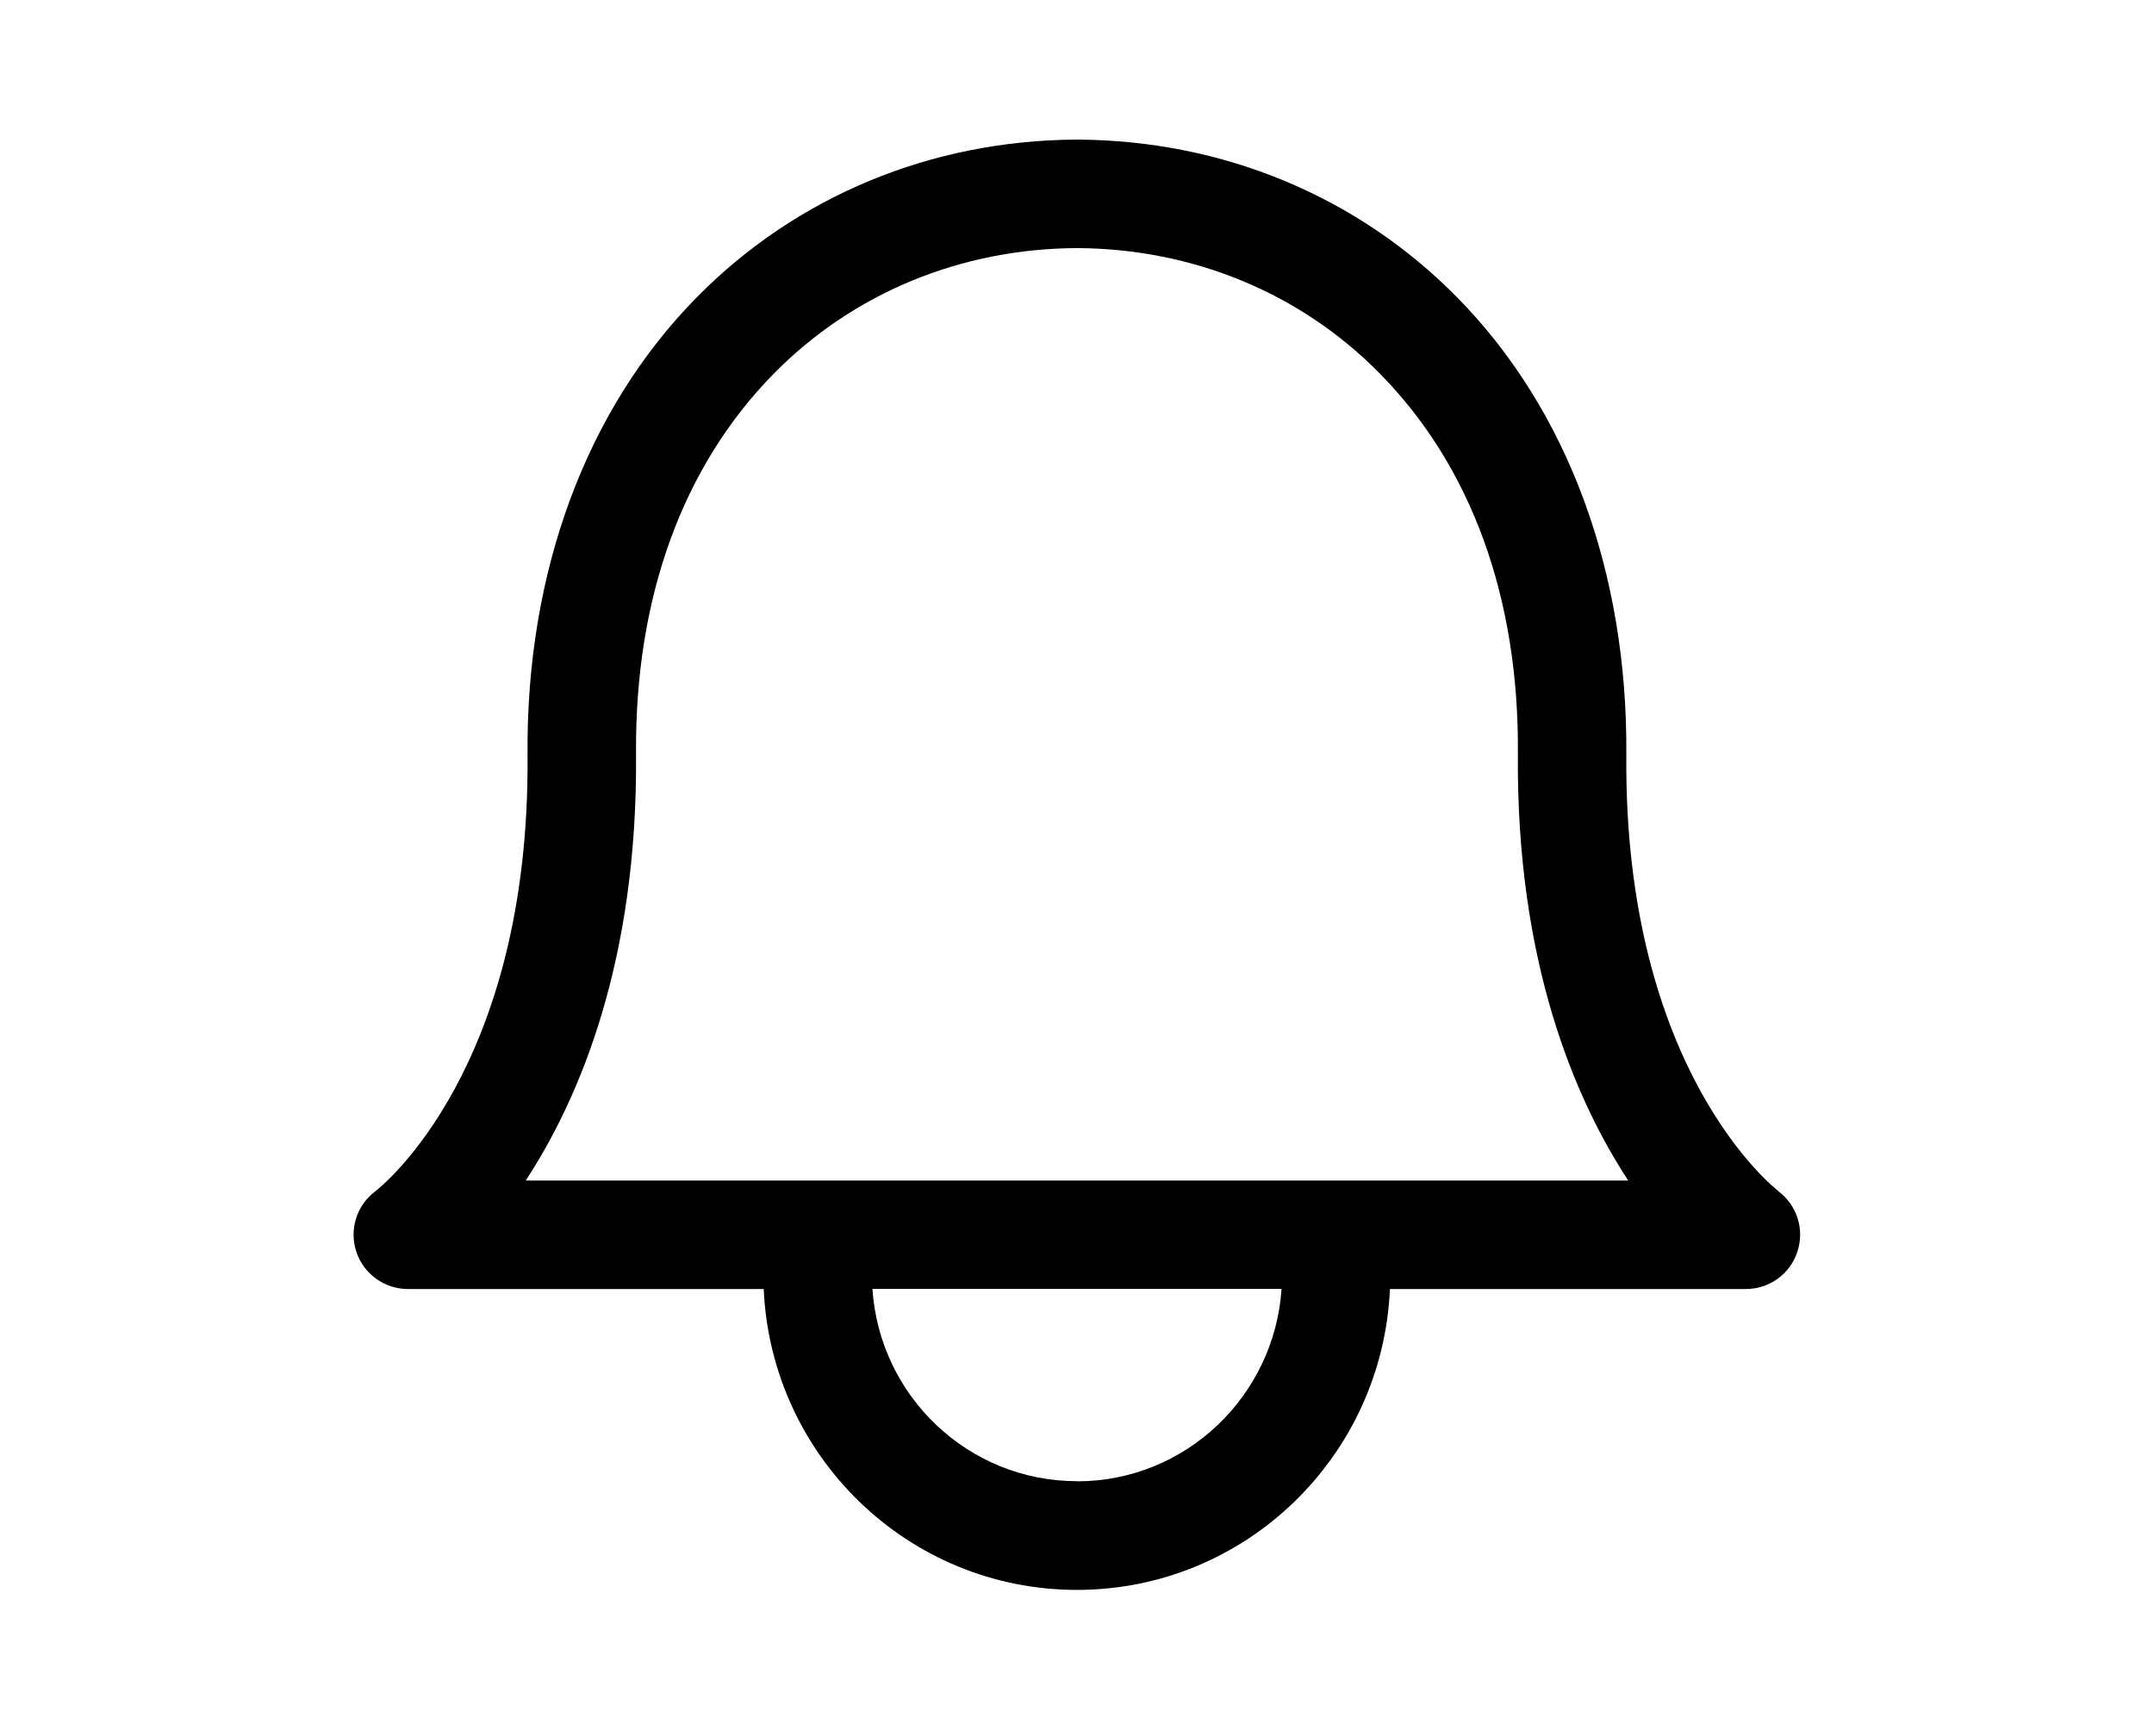
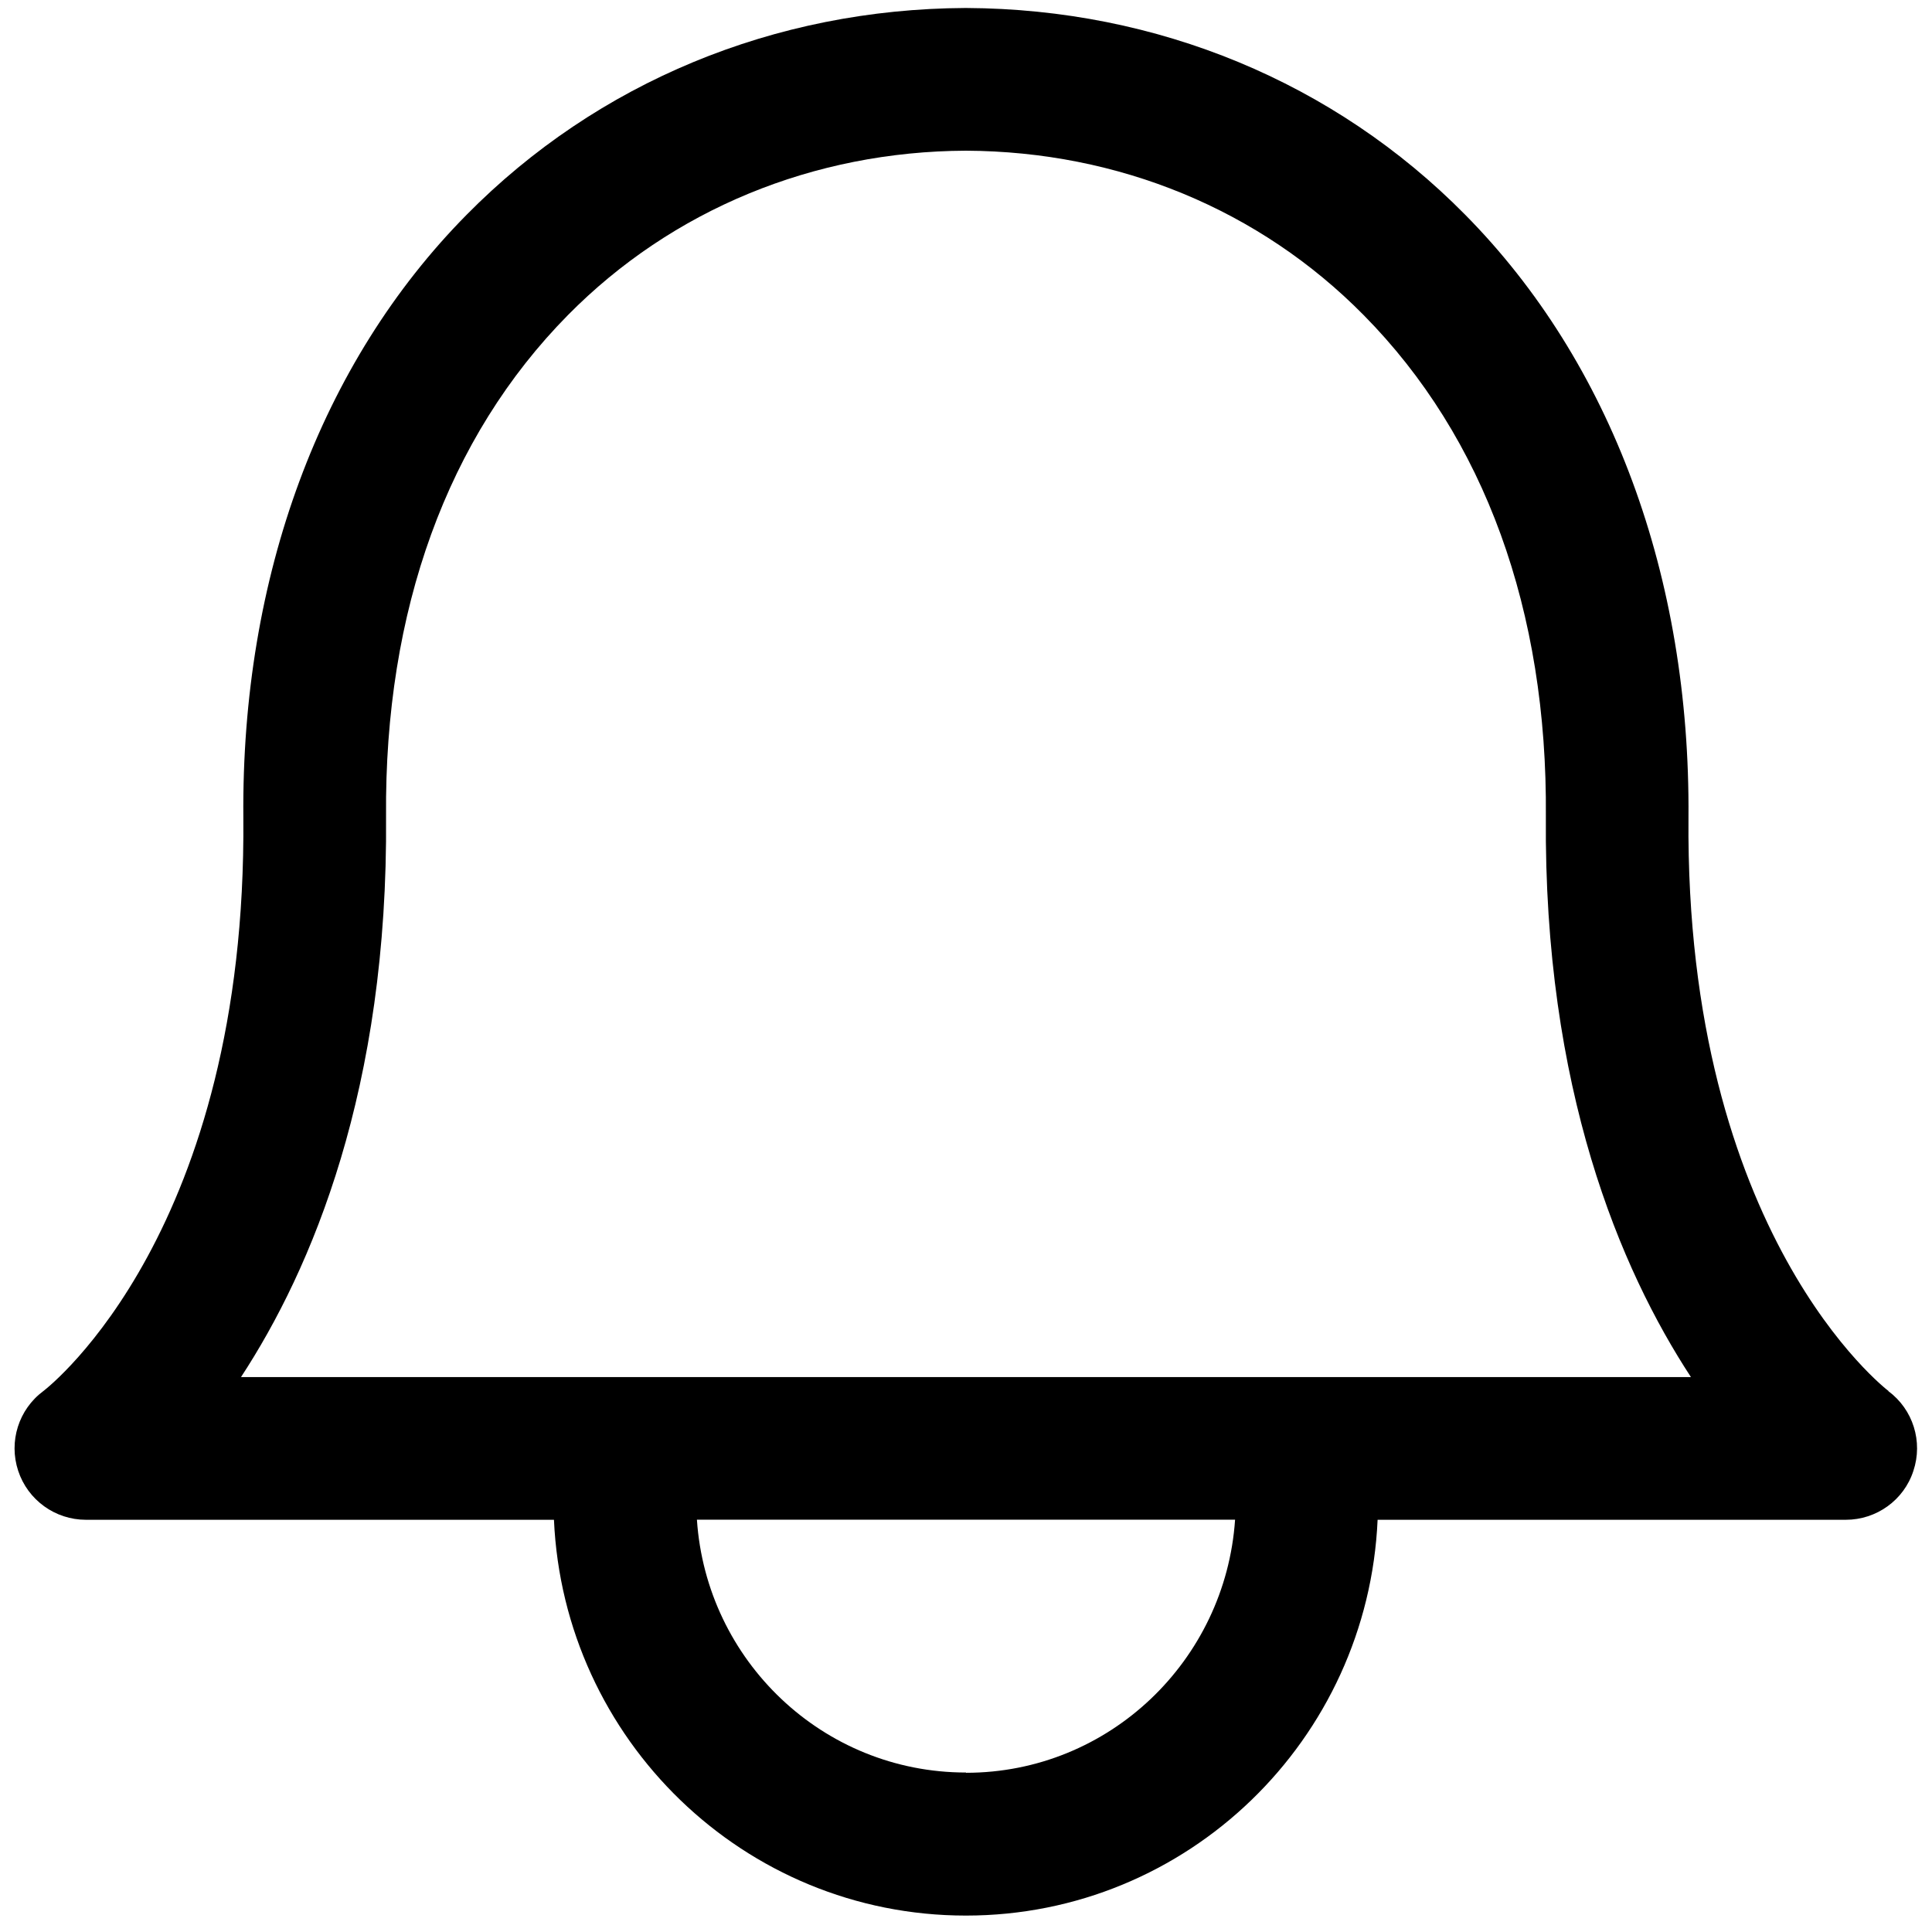
- <svg xmlns="http://www.w3.org/2000/svg" width="67" height="54" viewBox="0 0 24 24">
-   <path d="M21.697 16.468c-.02-.016-2.14-1.64-2.103-6.03.02-2.532-.812-4.782-2.347-6.335C15.872 2.71 14.01 1.94 12.005 1.93h-.013c-2.004.01-3.866.78-5.242 2.174-1.534 1.553-2.368 3.802-2.346 6.334.037 4.33-2.02 5.967-2.102 6.03-.26.193-.366.53-.265.838.102.308.39.515.712.515h4.92c.102 2.31 1.997 4.16 4.33 4.16s4.226-1.85 4.327-4.16h4.922c.322 0 .61-.206.71-.514.103-.307-.003-.645-.263-.838zM12 20.478c-1.505 0-2.73-1.177-2.828-2.658h5.656c-.1 1.48-1.323 2.66-2.828 2.66zM4.38 16.32c.74-1.132 1.548-3.028 1.524-5.896-.018-2.16.644-3.982 1.913-5.267C8.91 4.05 10.397 3.437 12 3.43c1.603.008 3.087.62 4.18 1.728 1.27 1.285 1.933 3.106 1.915 5.267-.024 2.868.785 4.765 1.525 5.896H4.38z" fill="current" stroke="current" />
+ <svg xmlns="http://www.w3.org/2000/svg" width="22" height="22" viewBox="0 0 22 22">
+   <path d="M21.505 15.84C21.483 15.823 19.187 14.064 19.227 9.308C19.248 6.565 18.347 4.127 16.684 2.445C15.195 0.936 13.178 0.102 11.005 0.091H10.991C8.82 0.102 6.803 0.936 5.313 2.446C3.651 4.128 2.747 6.565 2.771 9.308C2.811 13.999 0.583 15.772 0.494 15.84C0.212 16.049 0.097 16.415 0.207 16.748C0.317 17.082 0.629 17.306 0.978 17.306H6.308C6.419 19.809 8.472 21.813 10.999 21.813C13.526 21.813 15.577 19.809 15.687 17.306H21.019C21.367 17.306 21.68 17.083 21.788 16.749C21.899 16.417 21.785 16.05 21.503 15.841L21.505 15.84ZM11 20.184C9.37 20.184 8.043 18.909 7.936 17.305H14.064C13.955 18.908 12.63 20.187 11 20.187V20.184ZM2.745 15.68C3.547 14.454 4.422 12.4 4.396 9.293C4.377 6.953 5.094 4.979 6.468 3.587C7.653 2.387 9.263 1.723 11 1.716C12.737 1.724 14.344 2.387 15.528 3.588C16.904 4.98 17.622 6.953 17.603 9.294C17.577 12.401 18.453 14.456 19.255 15.681H2.745V15.68Z" fill="current" stroke="current" />
</svg>
